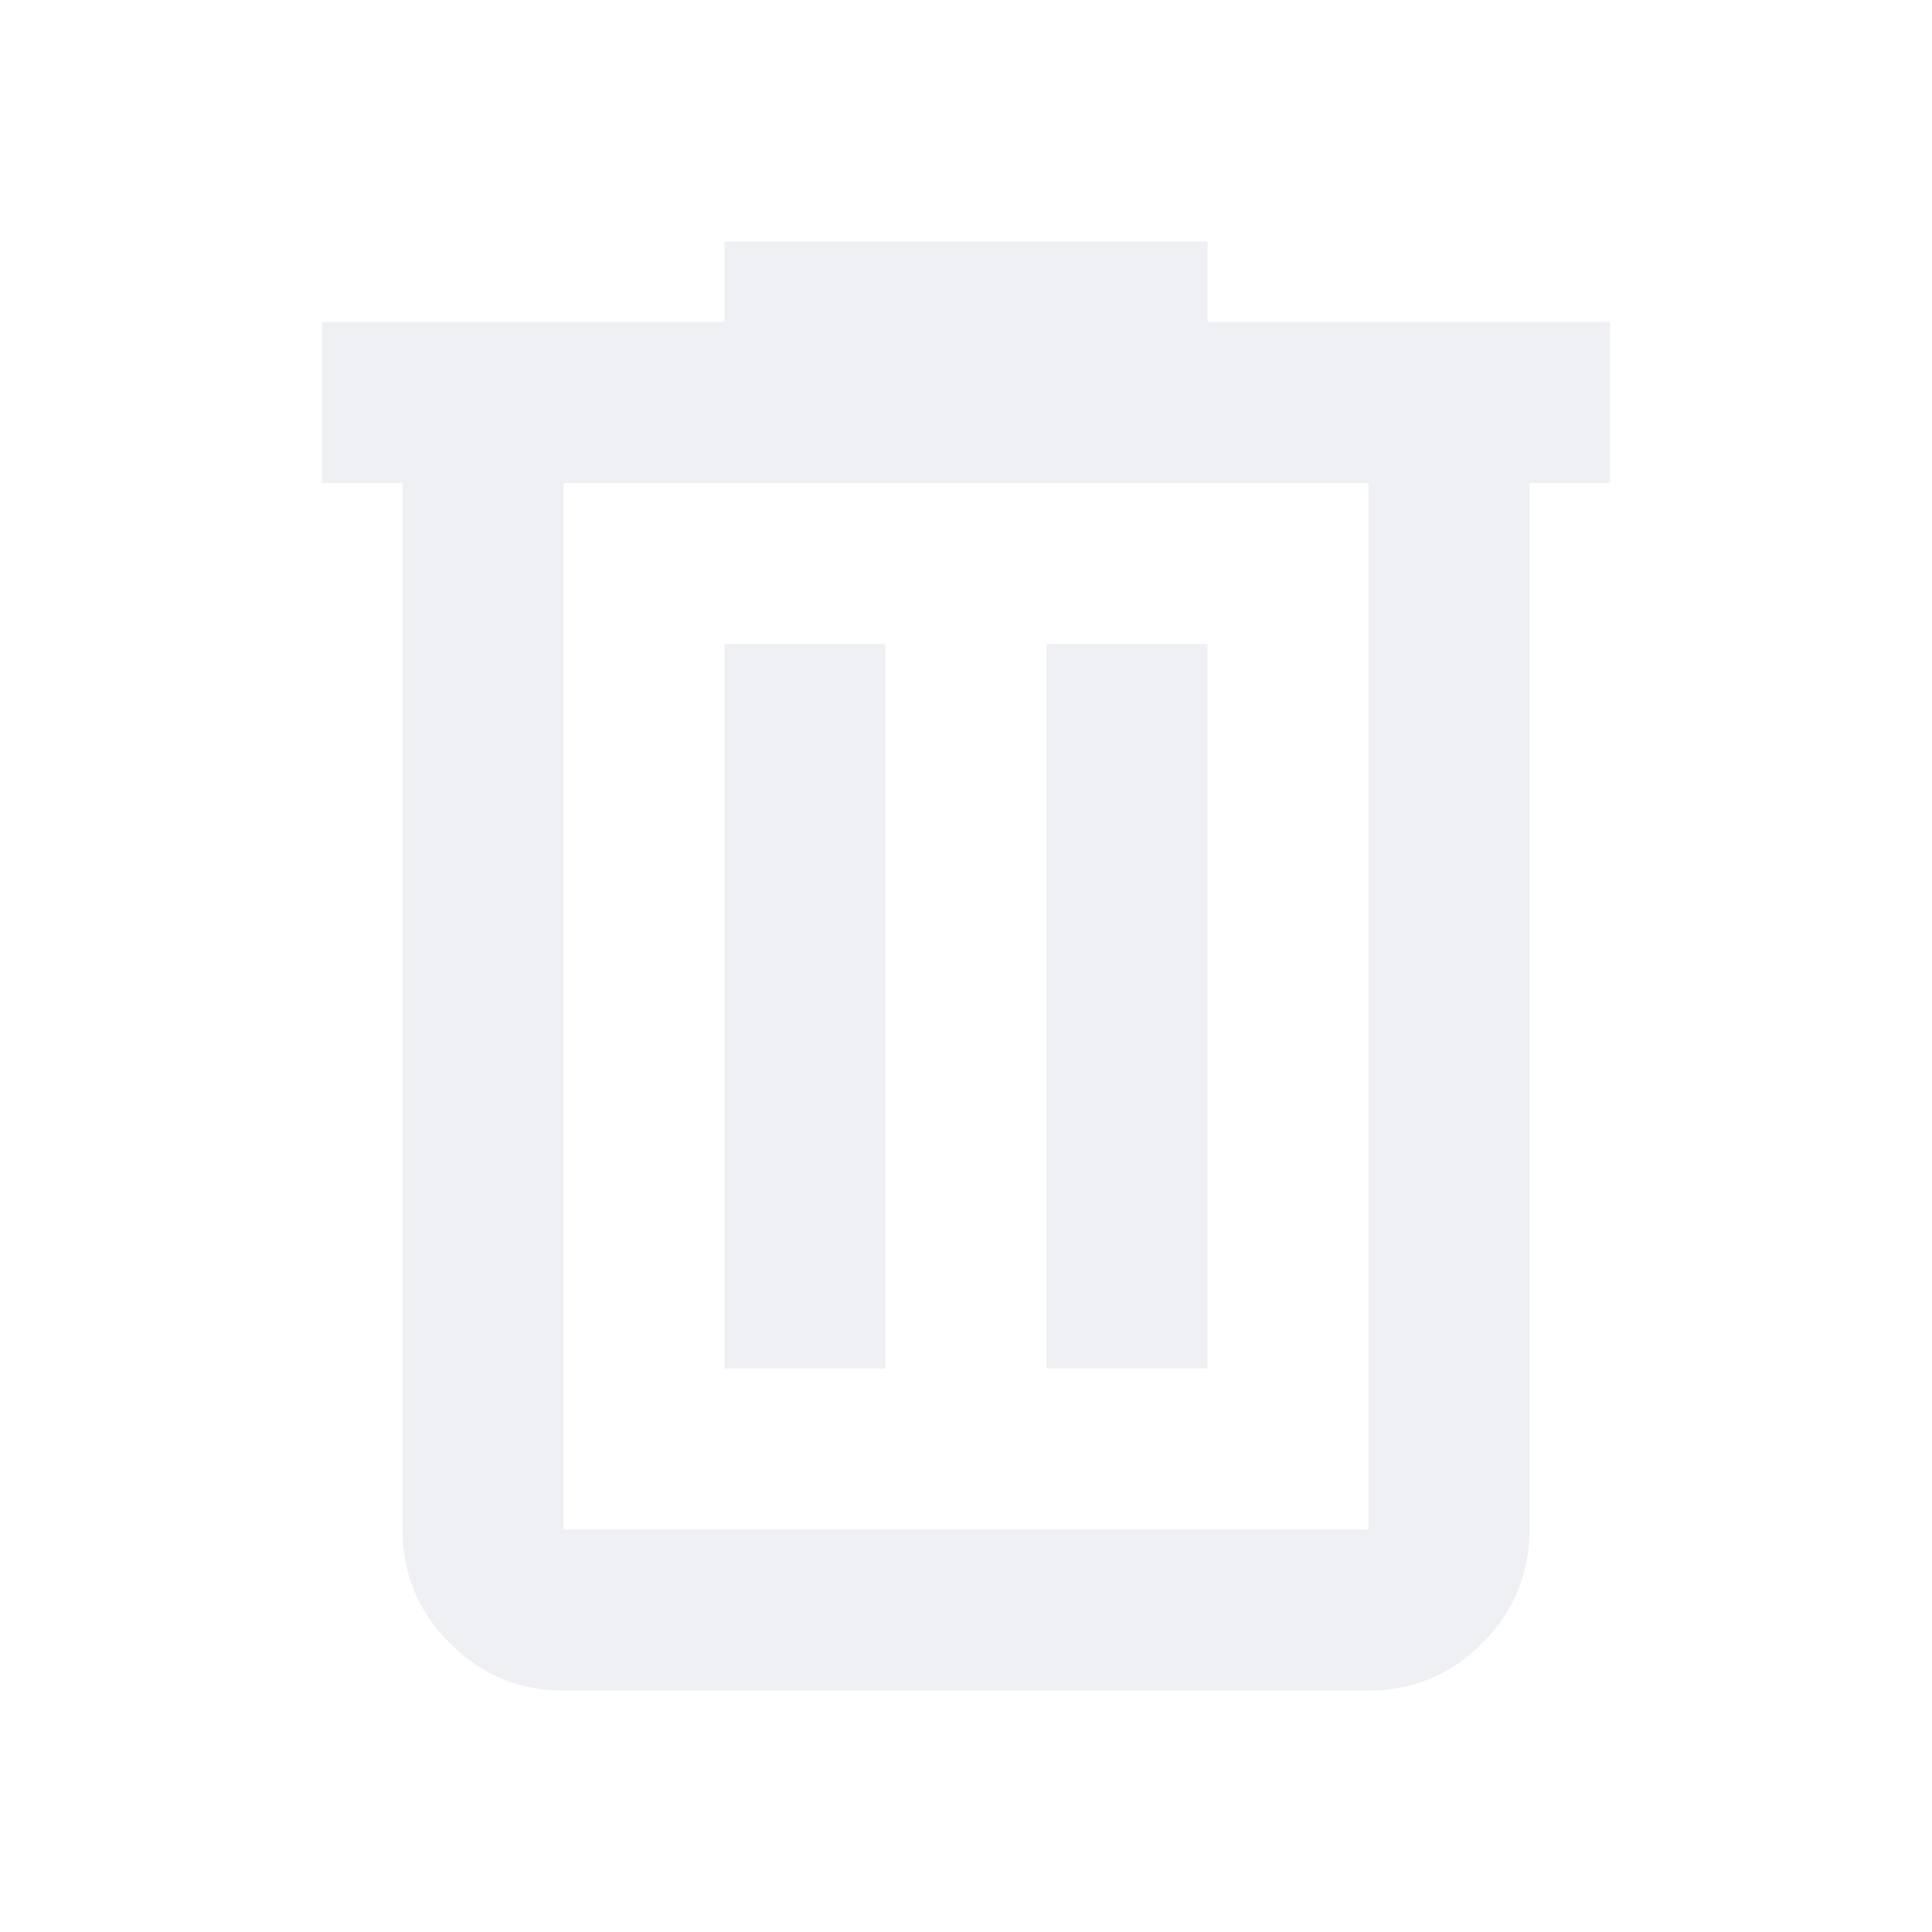
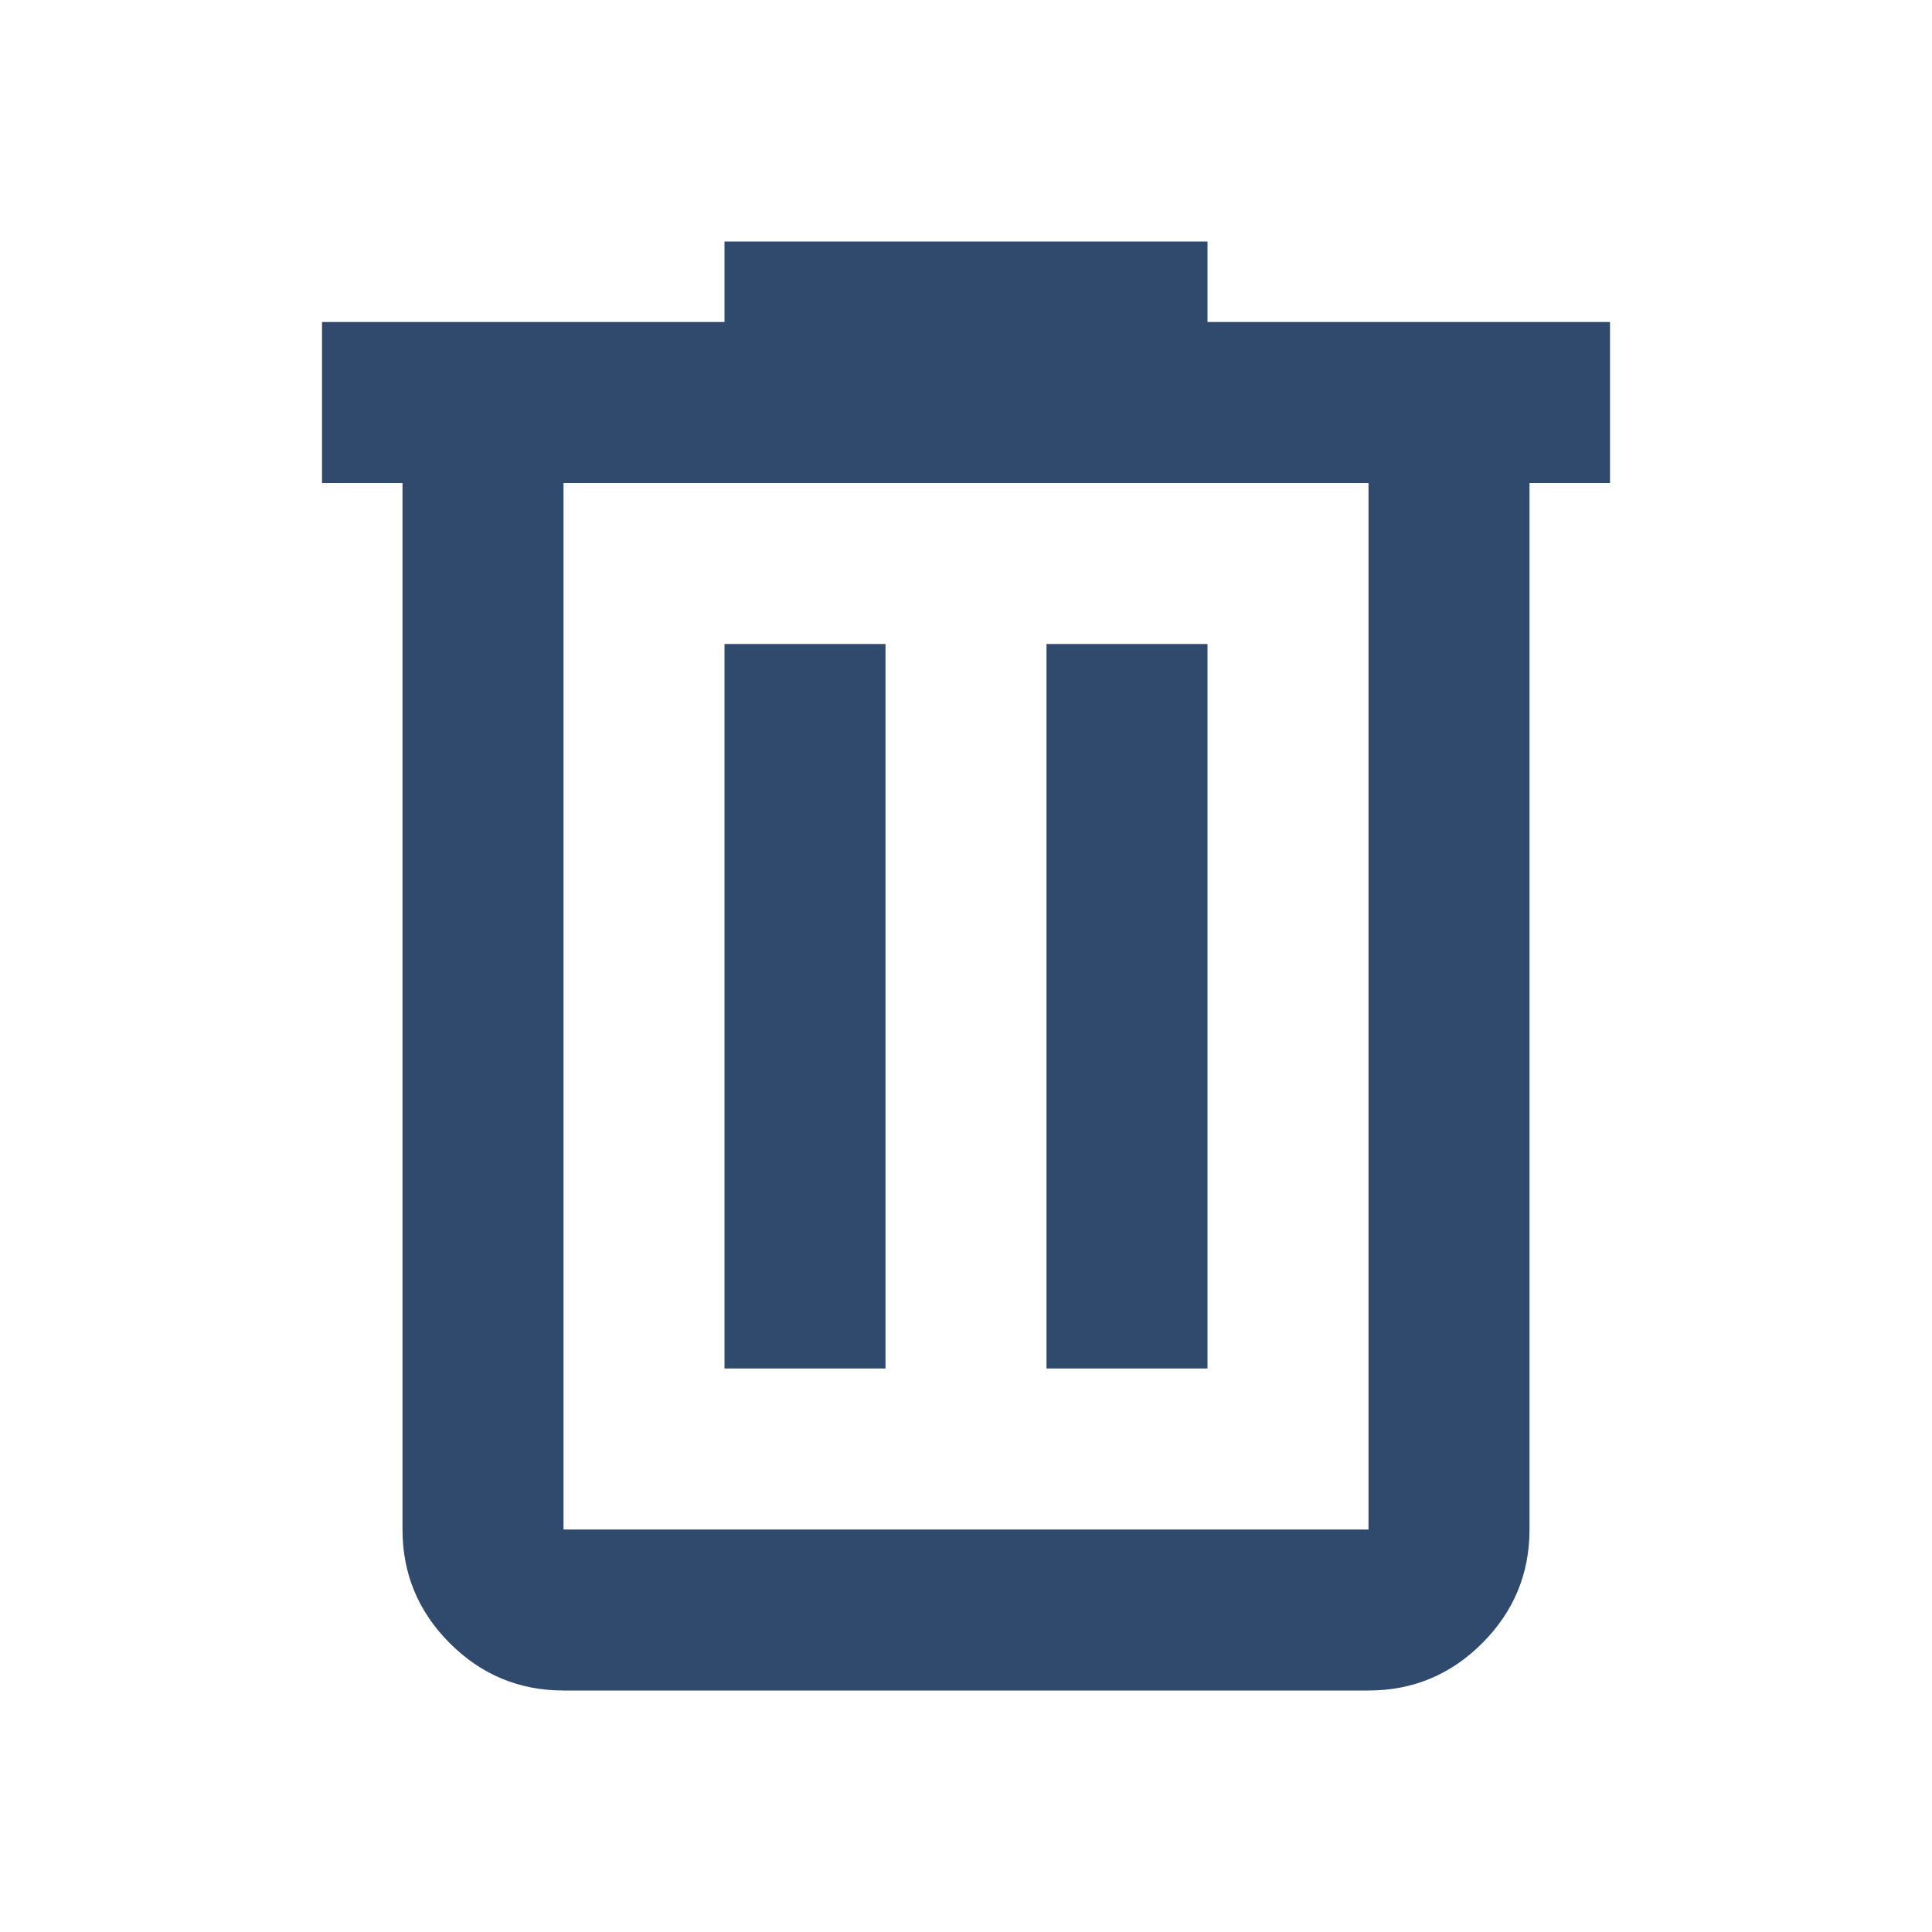
- <svg xmlns="http://www.w3.org/2000/svg" fill="#EEF0F4" height="24" viewBox="0 -960 960 960" width="24">
+ <svg xmlns="http://www.w3.org/2000/svg" fill="#304a6e" height="24" viewBox="0 -960 960 960" width="24">
  <path d="M280-120q-33 0-56.5-23.5T200-200v-520h-40v-80h200v-40h240v40h200v80h-40v520q0 33-23.5 56.5T680-120H280Zm400-600H280v520h400v-520ZM360-280h80v-360h-80v360Zm160 0h80v-360h-80v360ZM280-720v520-520Z" />
</svg>
